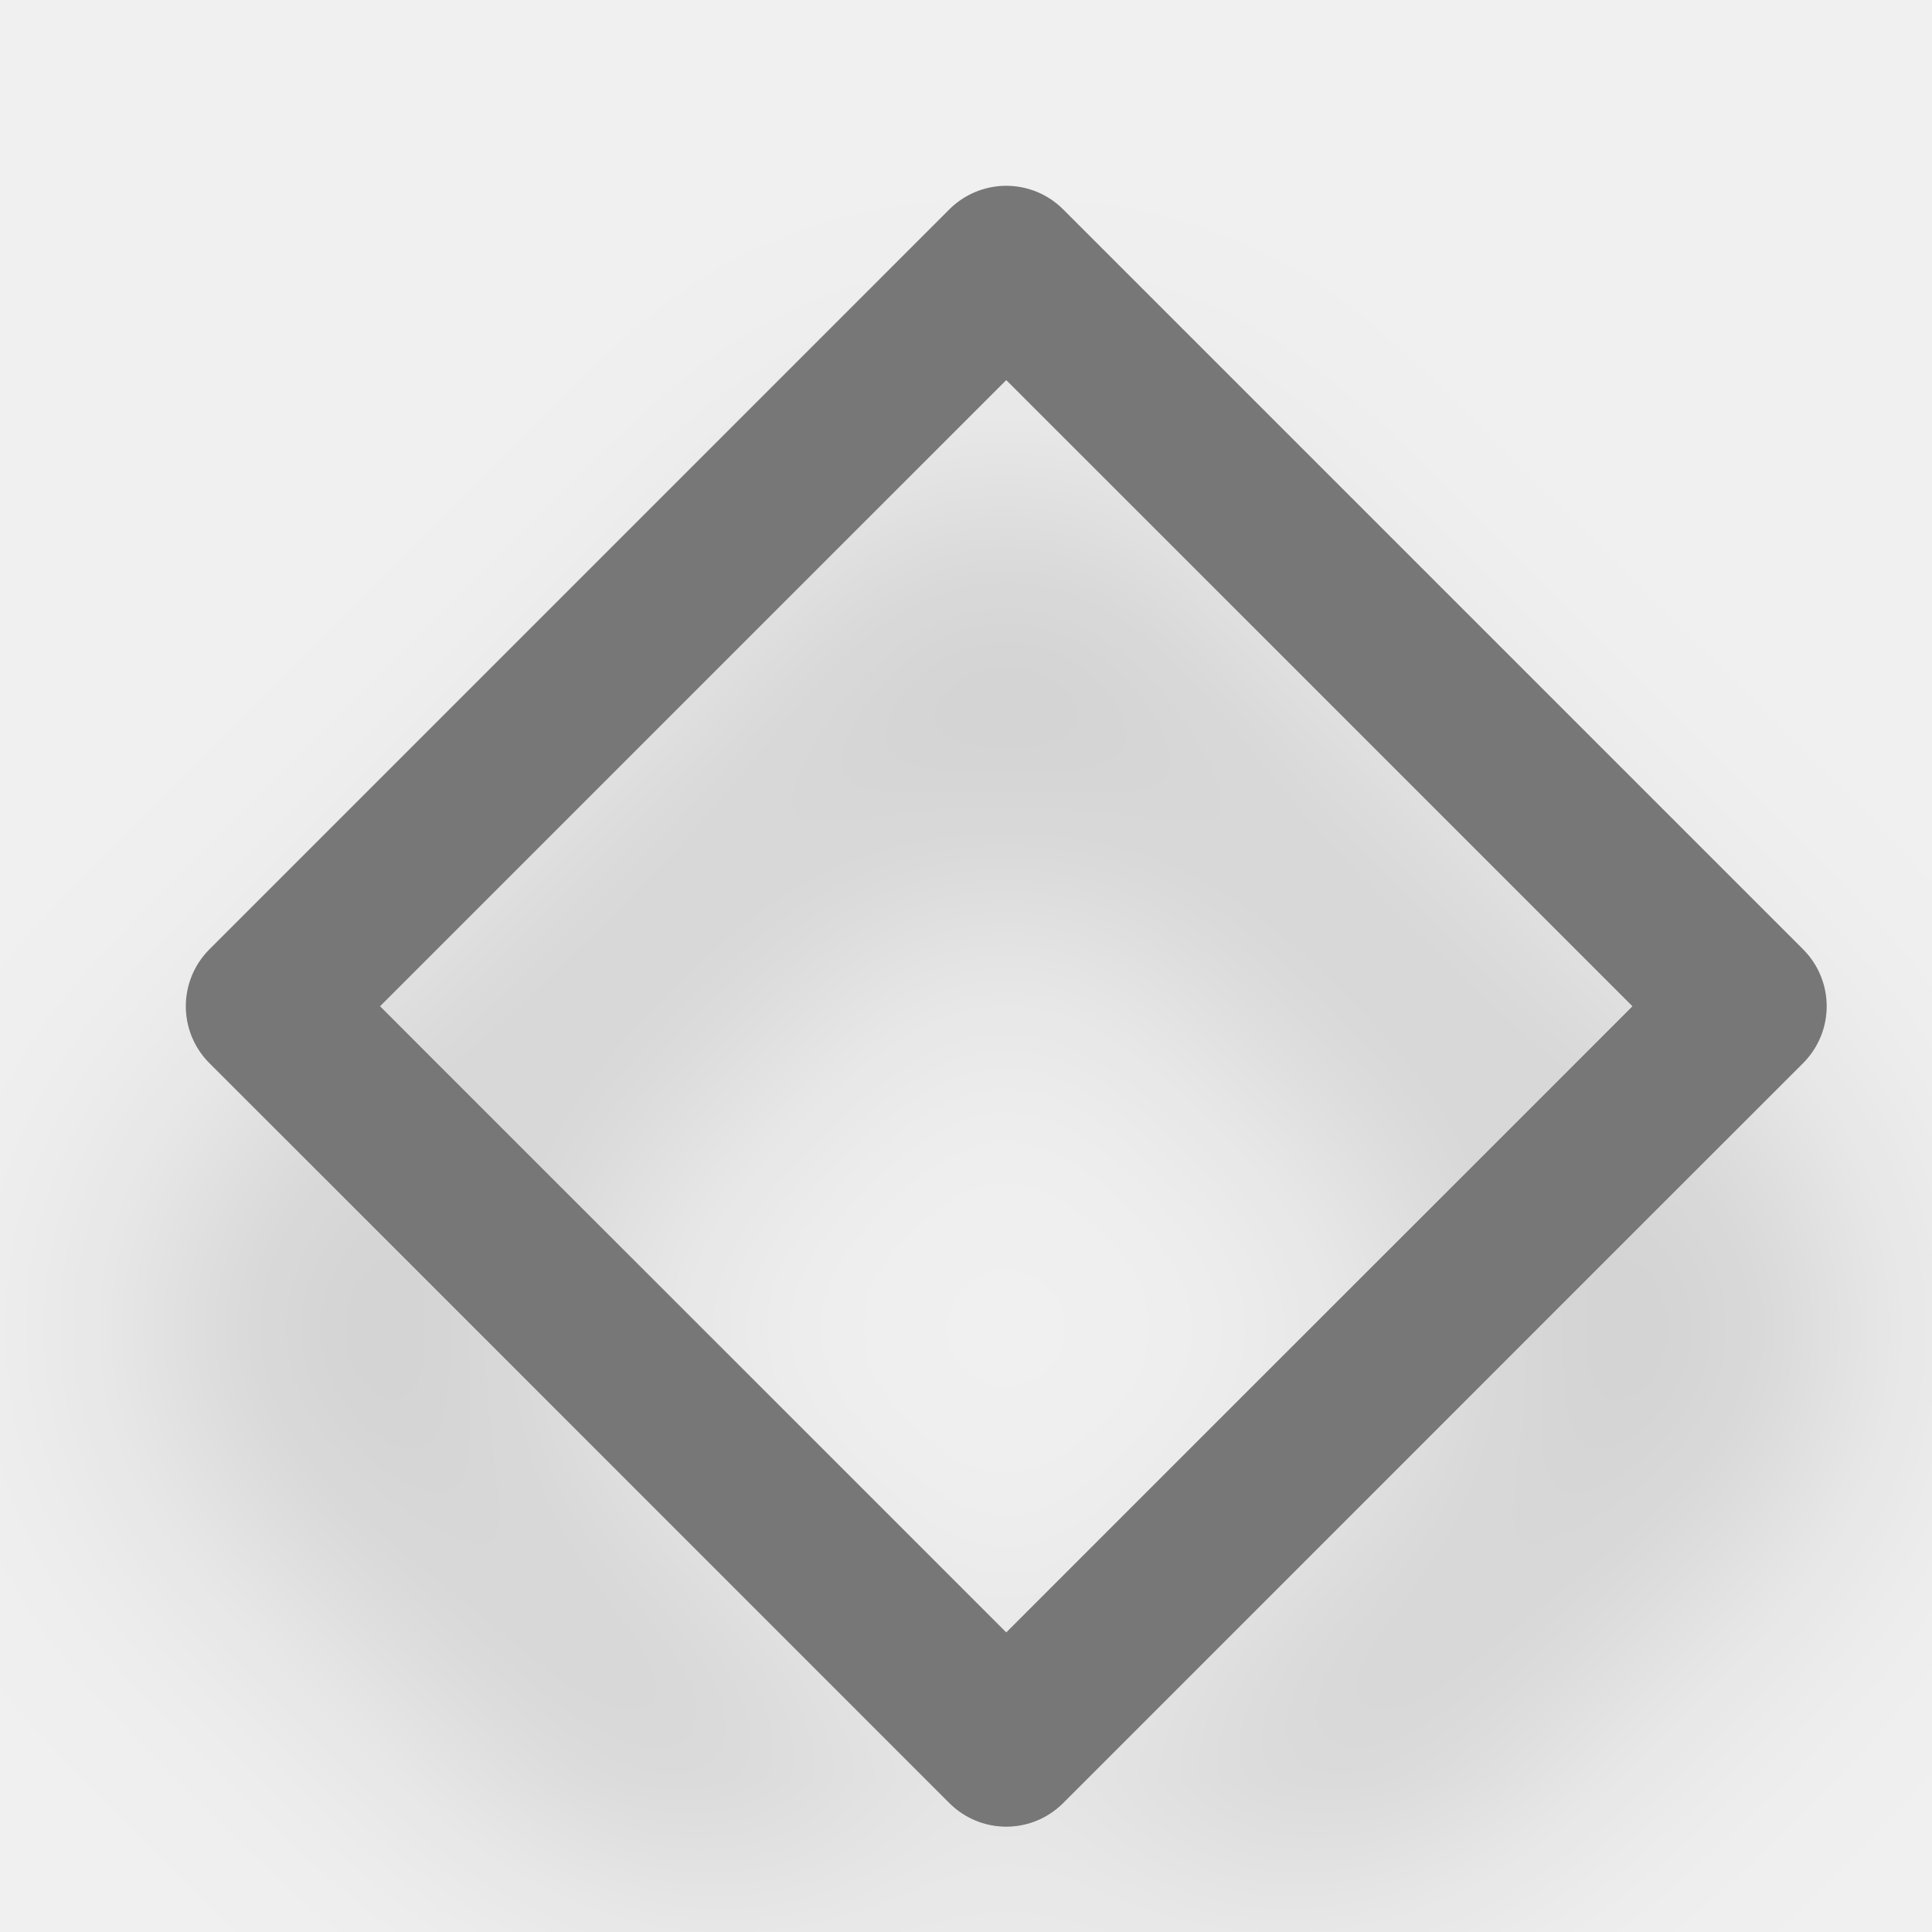
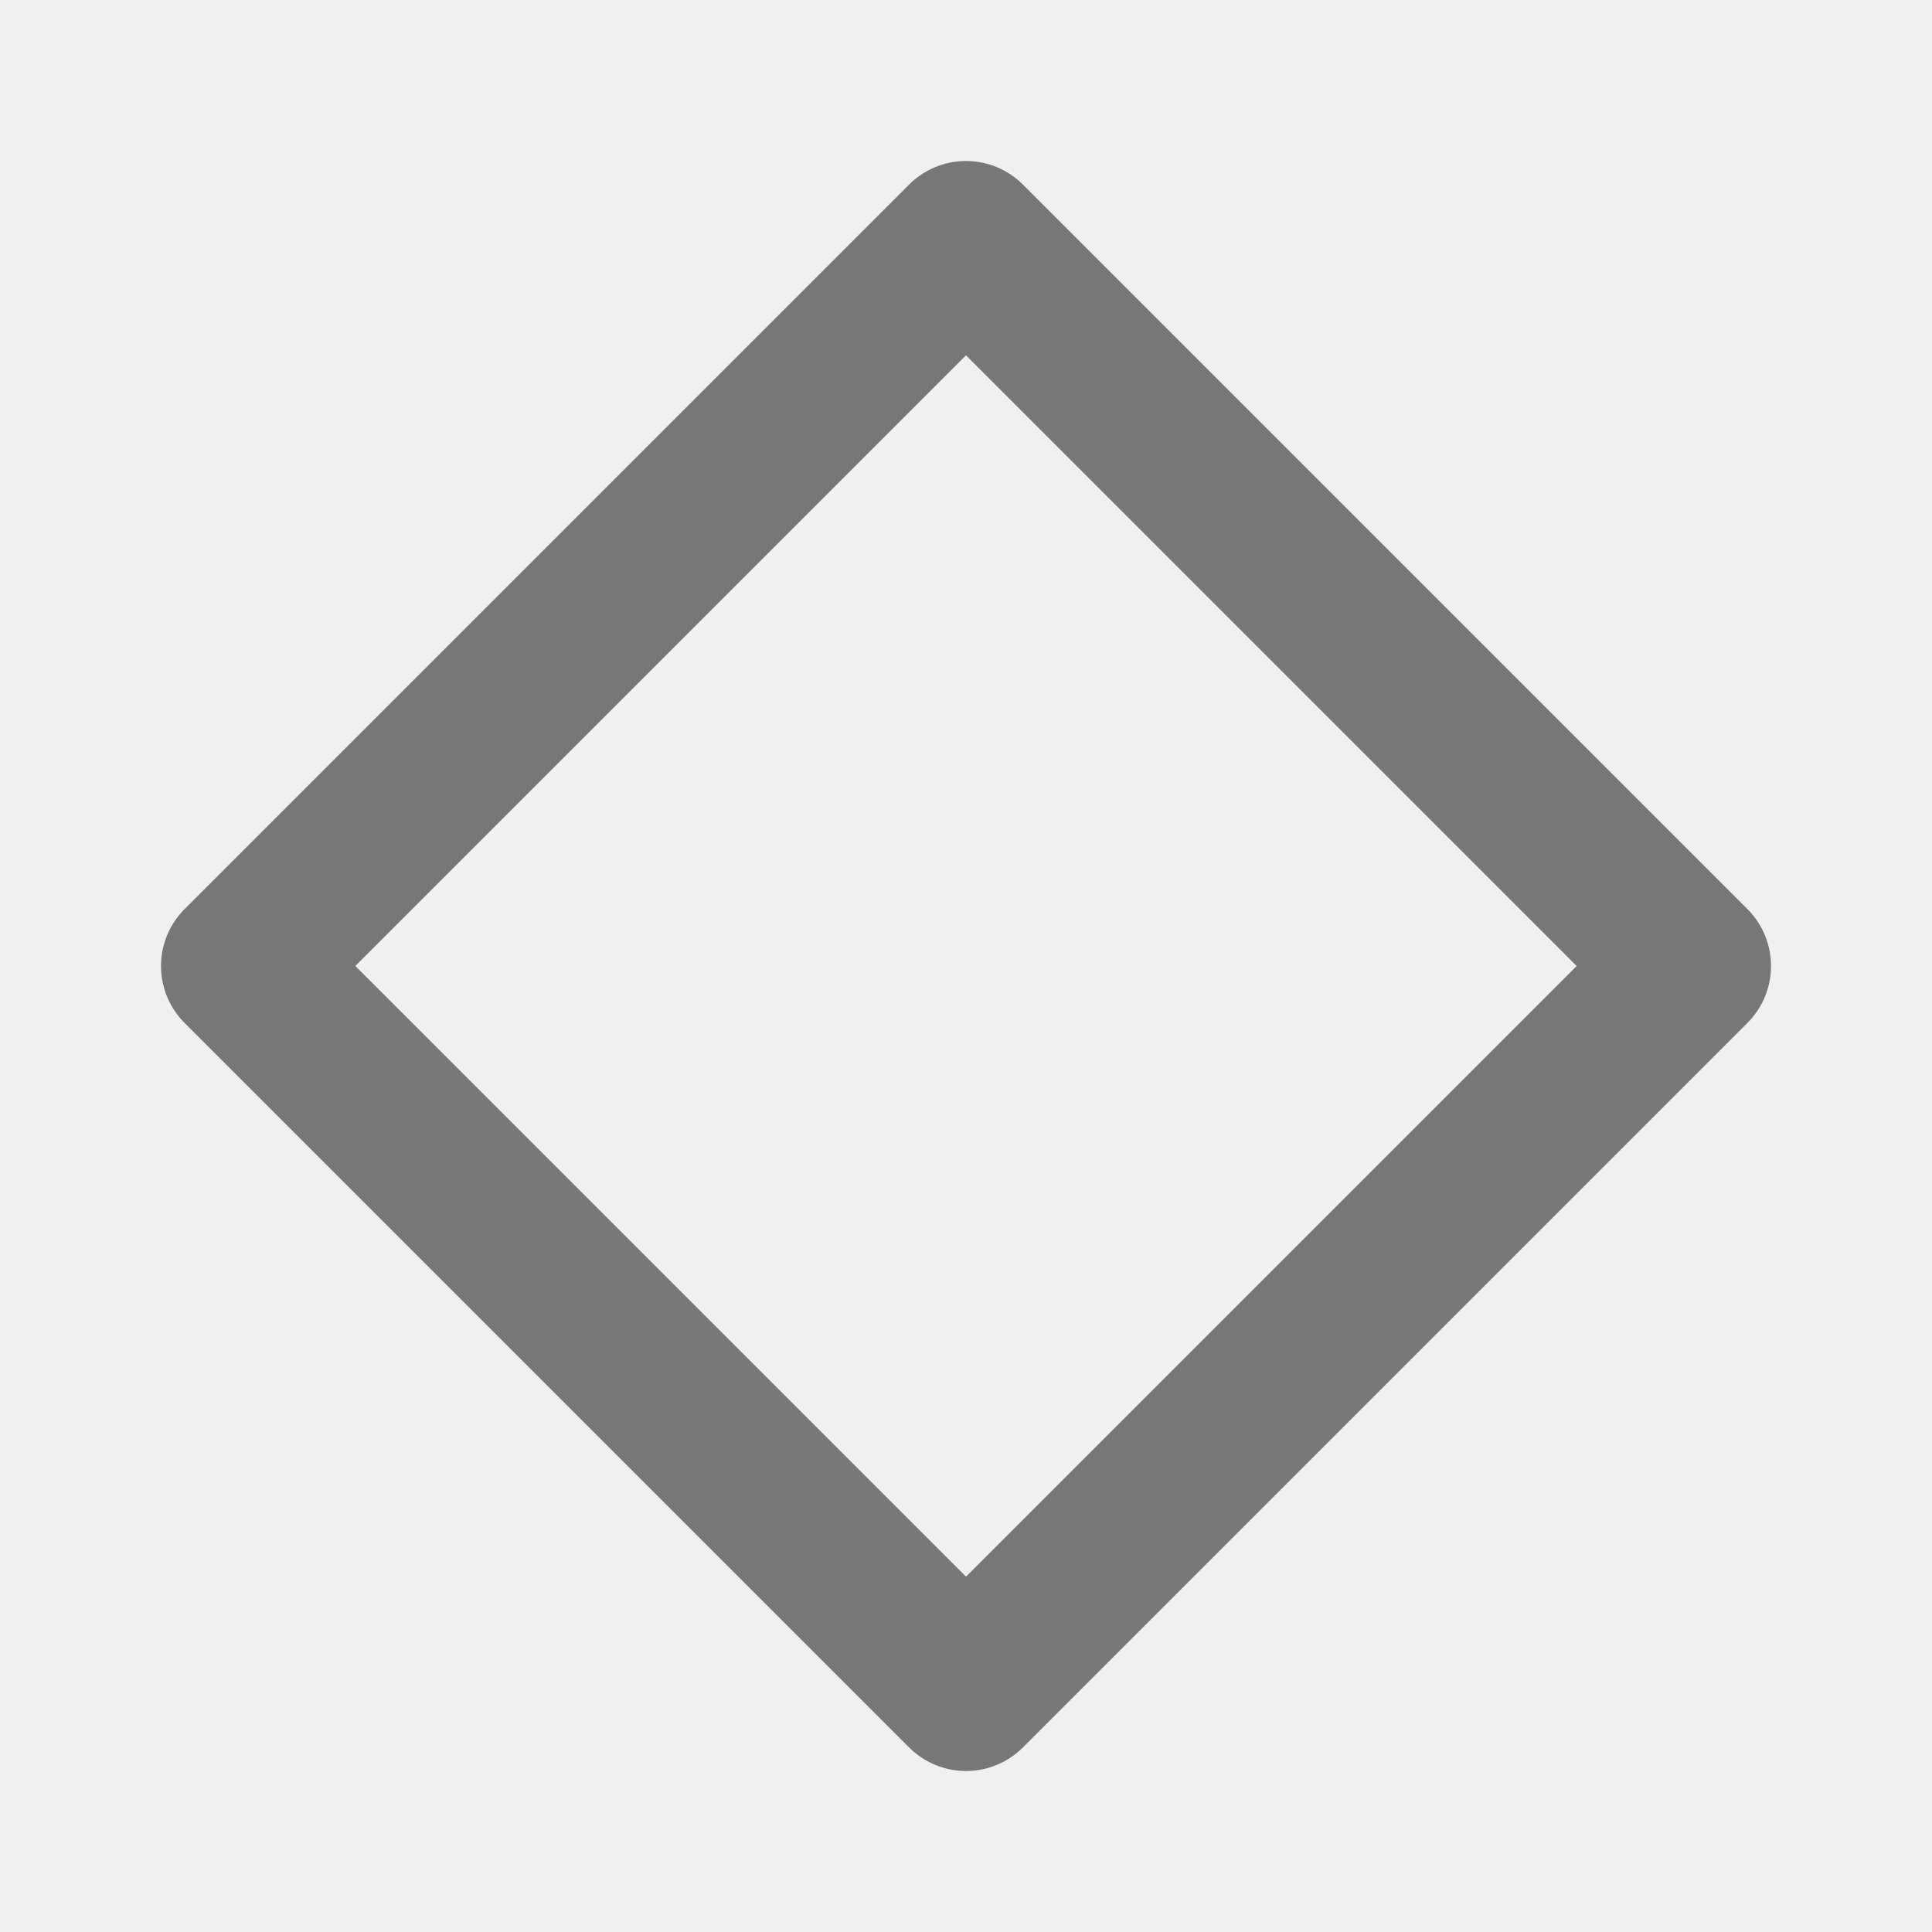
<svg xmlns="http://www.w3.org/2000/svg" width="24" height="24" viewBox="0 0 24 24" fill="none">
-   <g clip-path="url(#clip0_1_20)">
-     <g filter="url(#filter0_d_1_20)">
-       <path d="M12.5 3.308L3.308 12.5L12.5 21.692L21.692 12.5L12.5 3.308Z" stroke="#777777" stroke-width="2" stroke-linecap="round" stroke-linejoin="round" />
-     </g>
-   </g>
-   <defs>
-     <filter id="filter0_d_1_20" x="-1.692" y="2.308" width="28.385" height="28.385" filterUnits="userSpaceOnUse" color-interpolation-filters="sRGB">
-       <feFlood flood-opacity="0" result="BackgroundImageFix" />
-       <feColorMatrix in="SourceAlpha" type="matrix" values="0 0 0 0 0 0 0 0 0 0 0 0 0 0 0 0 0 0 127 0" result="hardAlpha" />
-       <feOffset dy="4" />
-       <feGaussianBlur stdDeviation="2" />
-       <feComposite in2="hardAlpha" operator="out" />
-       <feColorMatrix type="matrix" values="0 0 0 0 0 0 0 0 0 0 0 0 0 0 0 0 0 0 0.25 0" />
-       <feBlend mode="normal" in2="BackgroundImageFix" result="effect1_dropShadow_1_20" />
-       <feBlend mode="normal" in="SourceGraphic" in2="effect1_dropShadow_1_20" result="shape" />
-     </filter>
-     <clipPath id="clip0_1_20">
-       <rect width="24" height="24" fill="white" />
-     </clipPath>
-   </defs>
+   <path d="M12 3 21 12 12 21 3 12z" stroke="#777777" stroke-width="2" stroke-linecap="round" stroke-linejoin="round" />
</svg>
